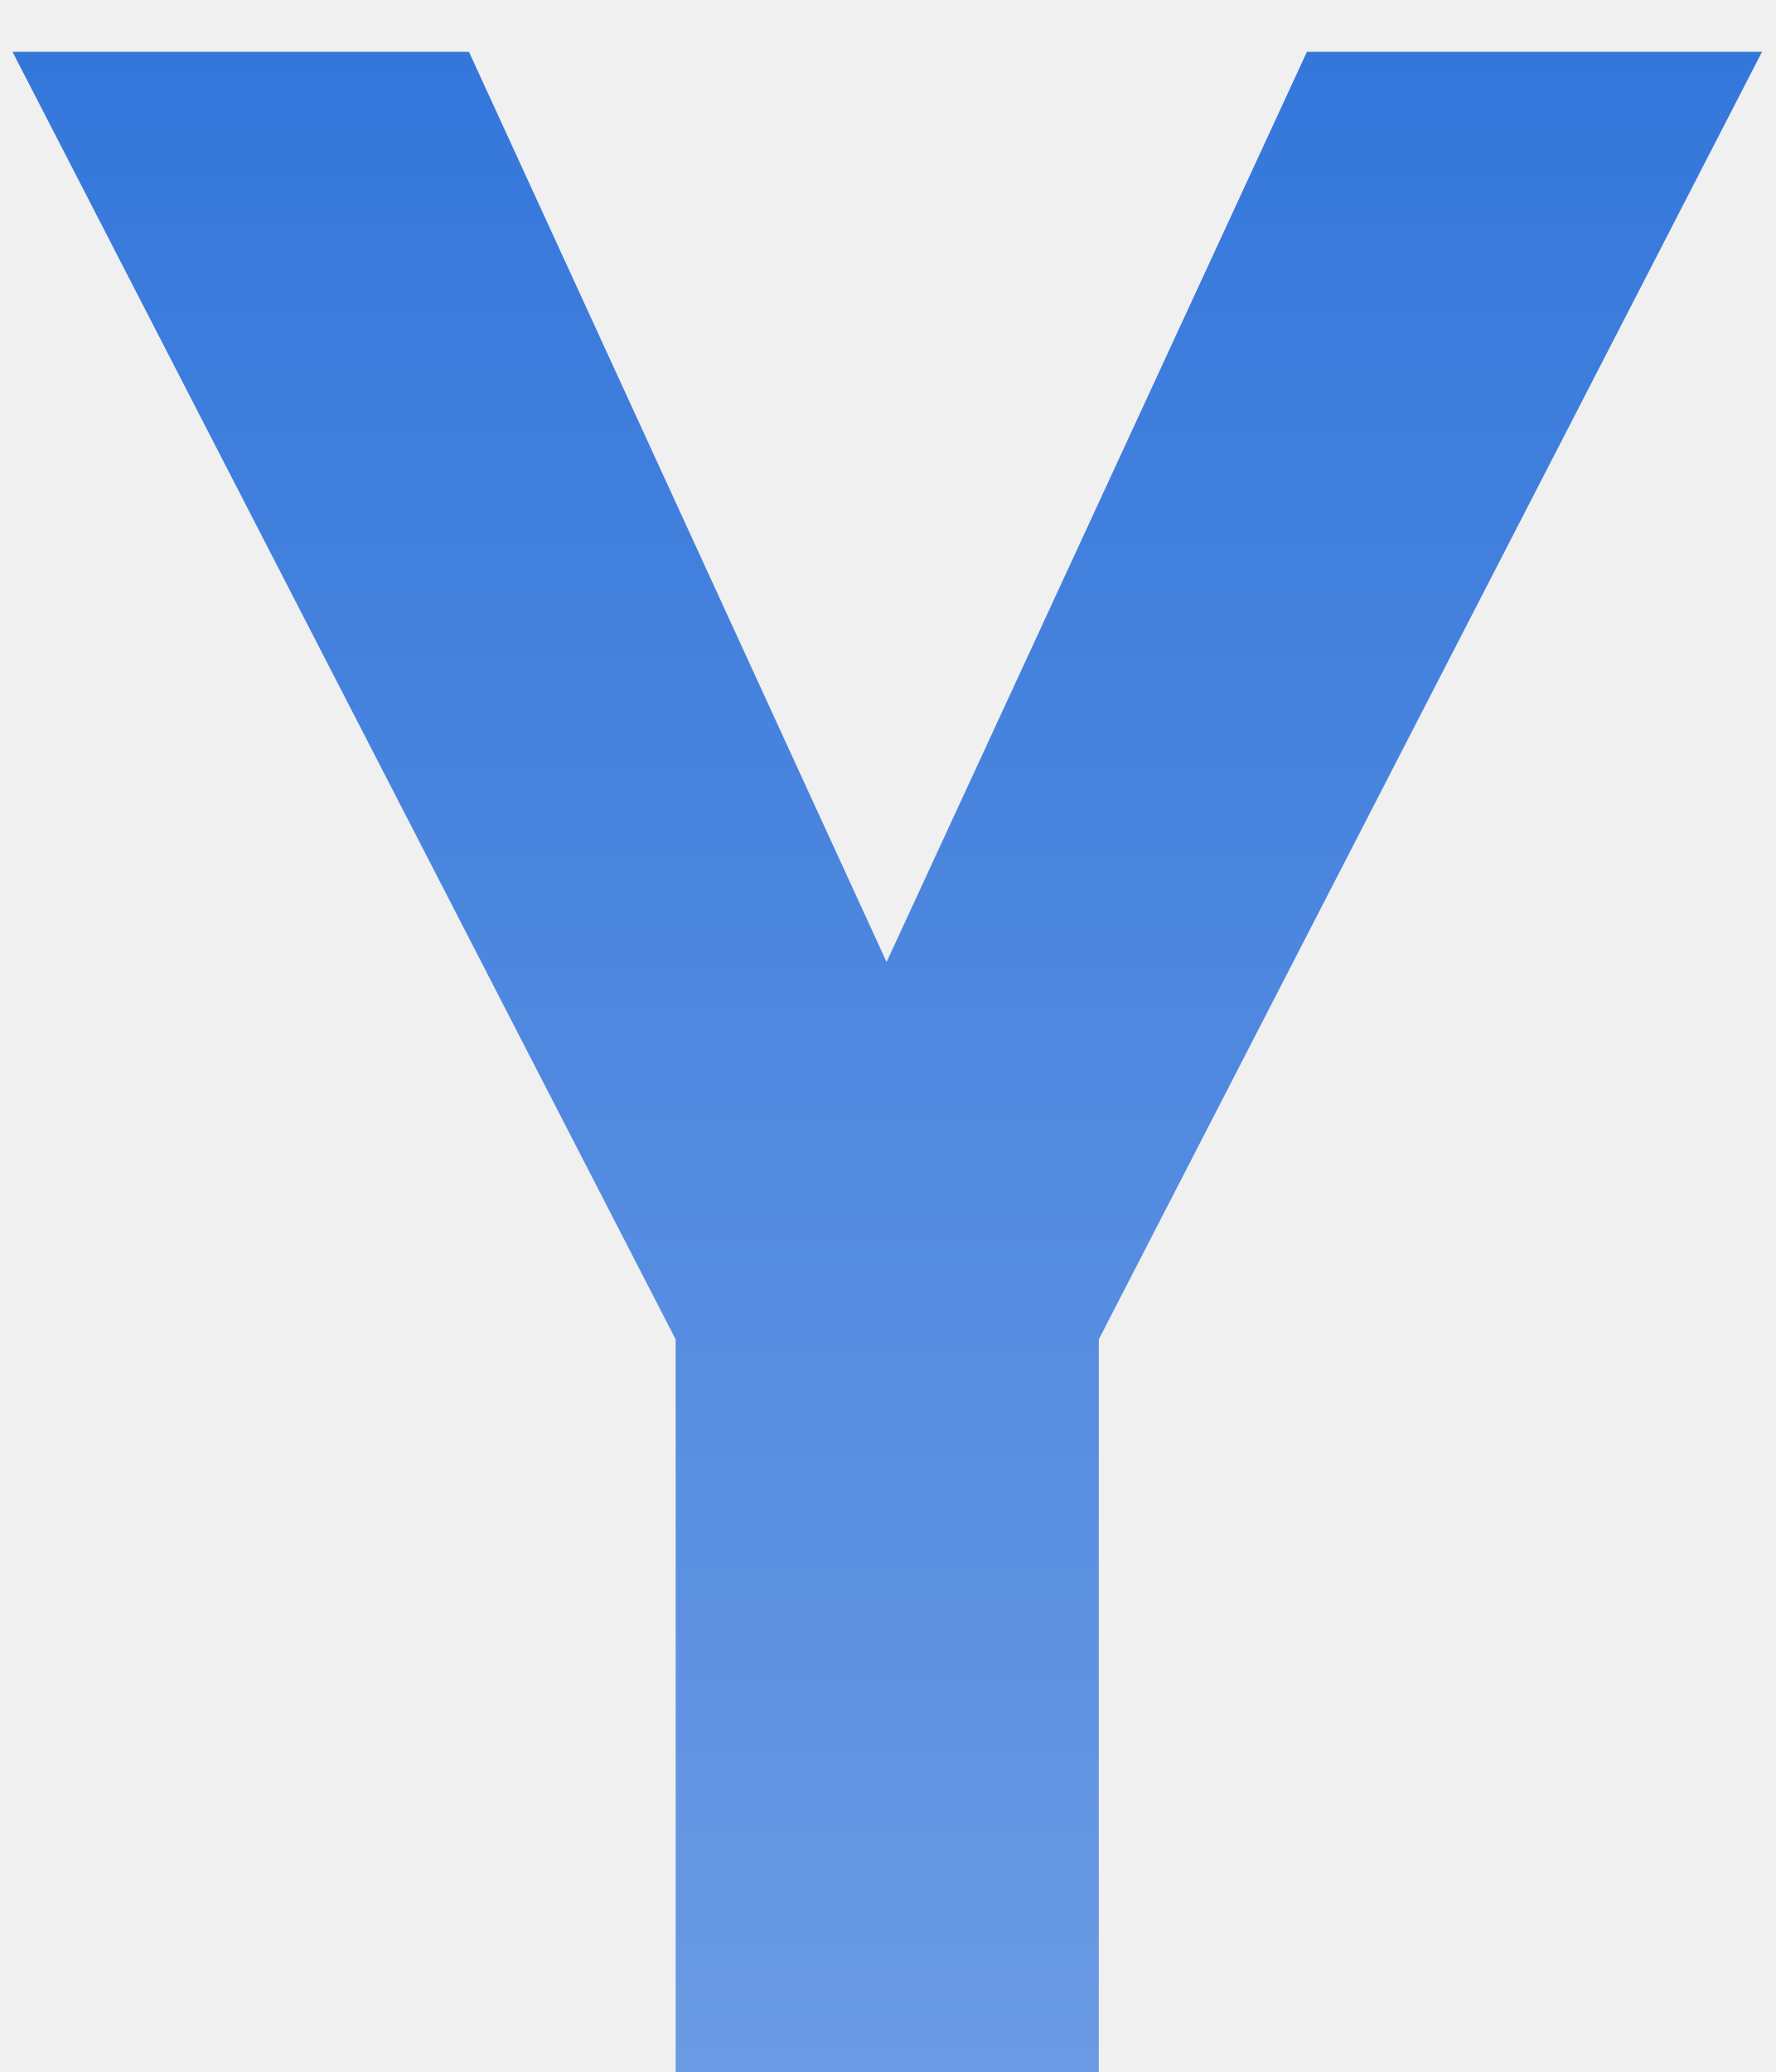
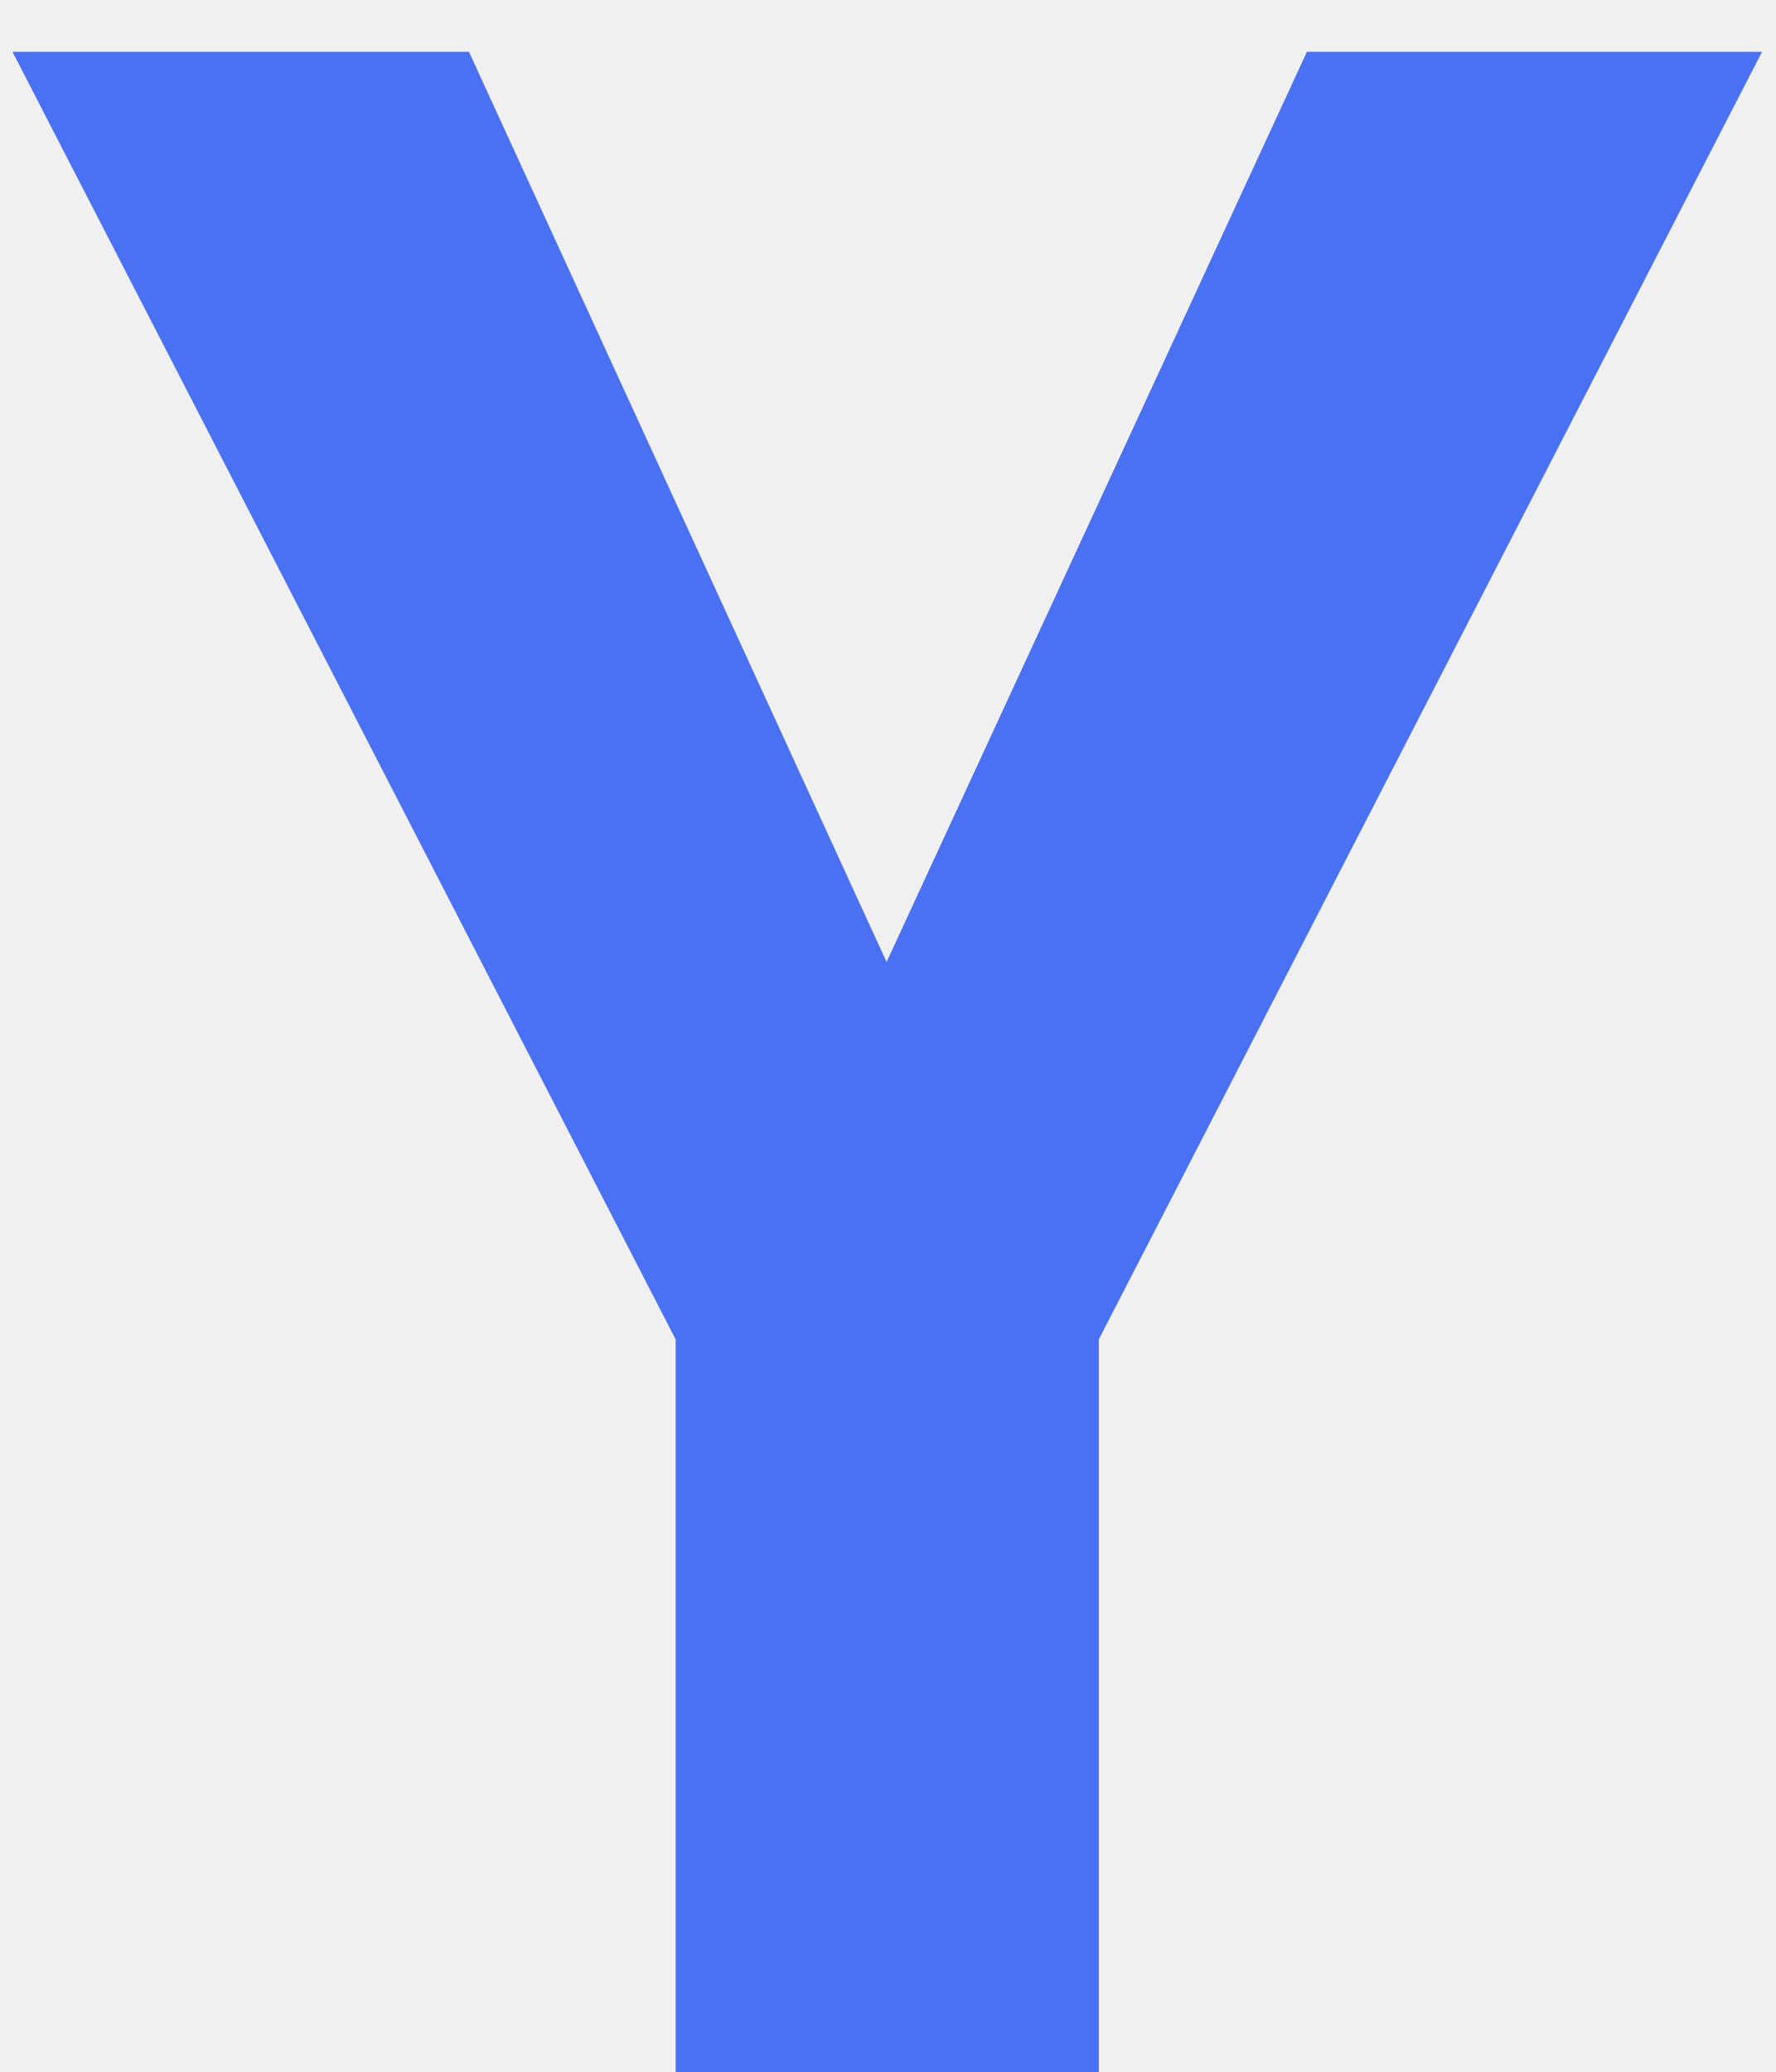
<svg xmlns="http://www.w3.org/2000/svg" width="30" height="35" viewBox="0 0 30 35" fill="none">
  <g clip-path="url(#clip0_6_94)">
-     <path d="M14.977 16.25L22.078 0.875H29.766L18.562 22.625V35H11.414V22.625L0.211 0.875H7.922L14.977 16.25Z" fill="url(#paint0_linear_6_94)" />
+     <path d="M14.977 16.25L22.078 0.875H29.766L18.562 22.625V35H11.414V22.625L0.211 0.875H7.922L14.977 16.25Z" fill="#456CF3" fill-opacity="0.97" />
  </g>
  <defs>
-     <linearGradient id="paint0_linear_6_94" x1="14.988" y1="0.875" x2="14.988" y2="35" gradientUnits="userSpaceOnUse">
-       <stop stop-color="#3477DB" />
-       <stop offset="1" stop-color="#6A9AE3" />
-     </linearGradient>
    <clipPath id="clip0_6_94">
      <rect width="30" height="35" fill="white" />
    </clipPath>
  </defs>
</svg>
